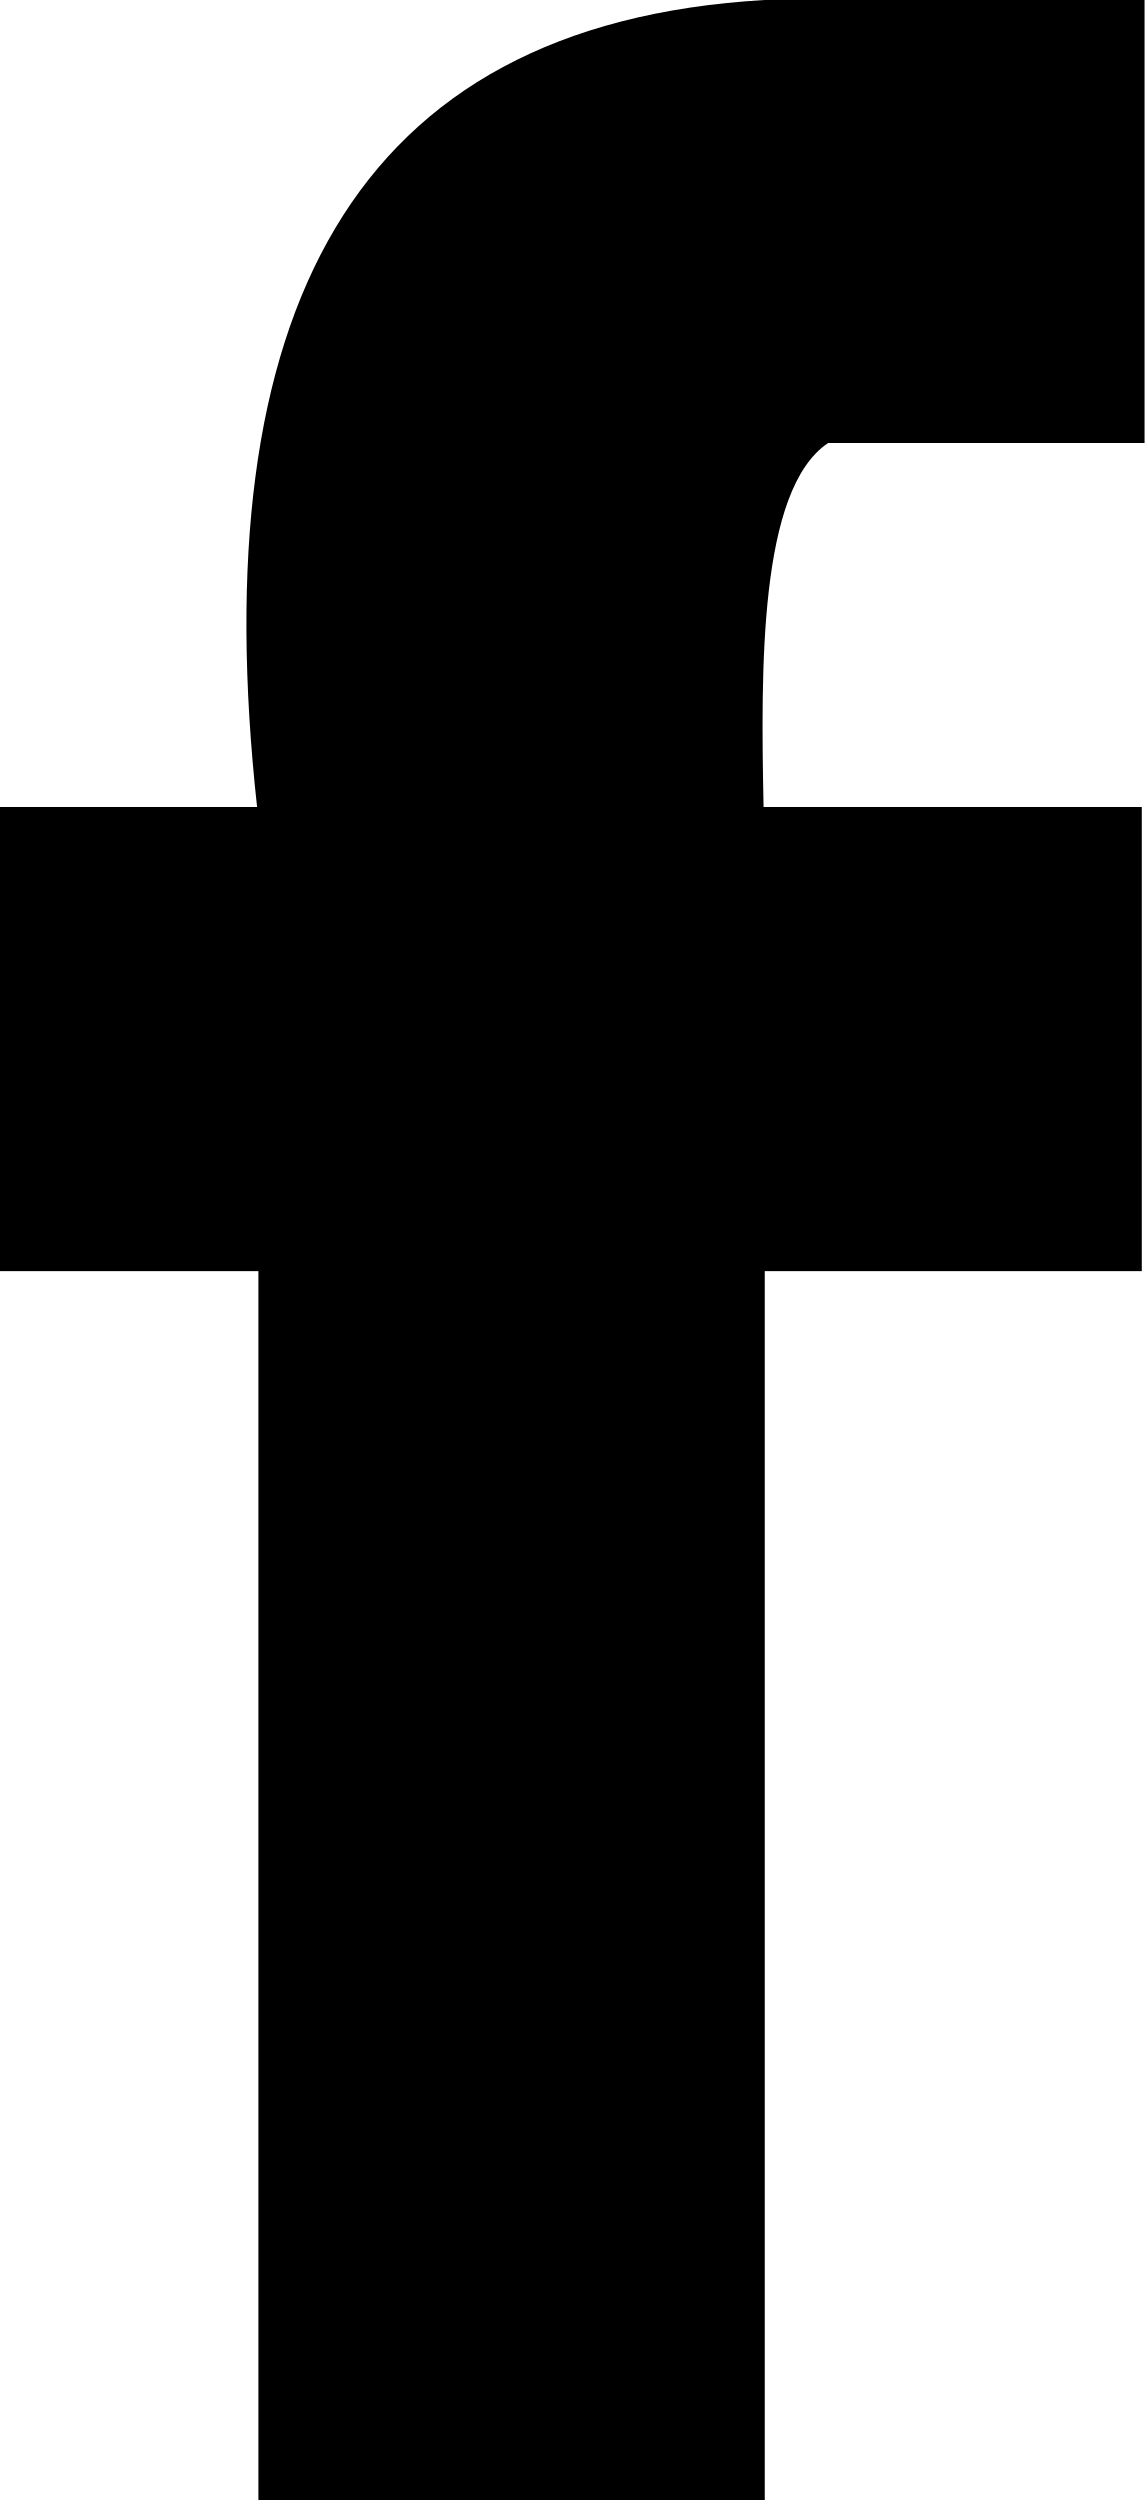
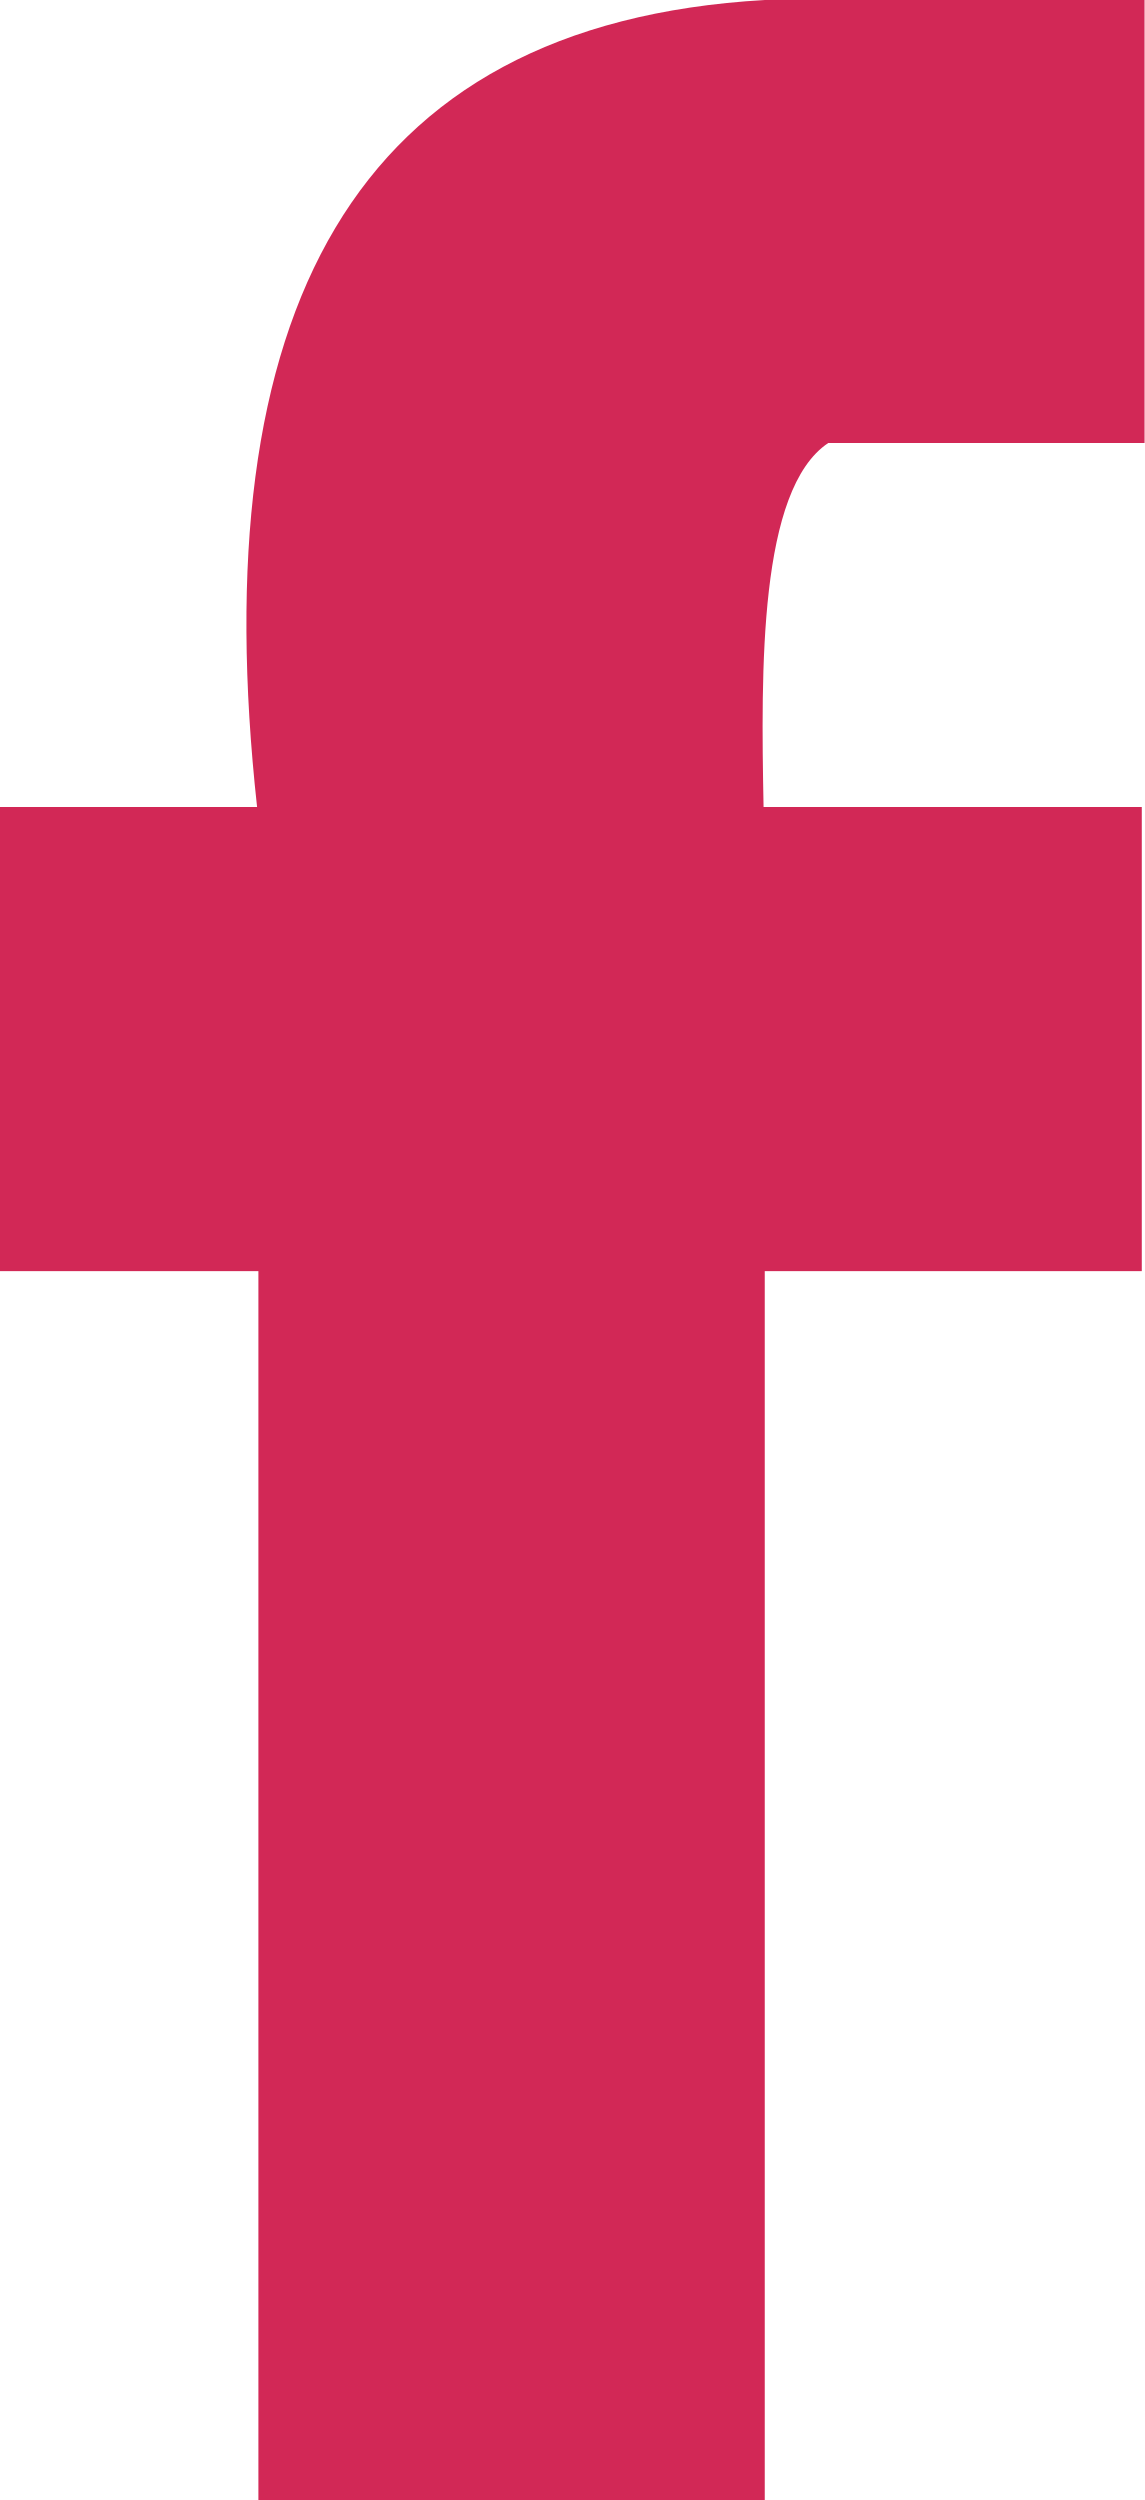
- <svg xmlns="http://www.w3.org/2000/svg" version="1.0" id="Layer_1" x="0px" y="0px" width="8.673px" height="18.944px" viewBox="0 0 8.673 18.944" enable-background="new 0 0 8.673 18.944" xml:space="preserve">
-   <path d="M6.275,3.357c0.799,0,1.599,0,2.398,0c0-1.119,0-2.238,0-3.357c-0.959,0-1.92,0-2.878,0C2.656,0.181,1.54,2.387,1.948,6.115 H0v3.517h1.958c0,3.104,0,6.208,0,9.312c1.279,0,2.558,0,3.837,0c0-3.104,0-6.208,0-9.312h2.857V6.115H5.786 C5.765,5.07,5.75,3.709,6.275,3.357z" />
+ <svg xmlns="http://www.w3.org/2000/svg" version="1" width="8.673" height="18.944" viewBox="0 0 8.673 18.944">
+   <path fill="#d22856" d="M6.275 3.357h2.398V0H5.795C2.655.18 1.54 2.387 1.948 6.115H0v3.517h1.958v9.312h3.837V9.632h2.857V6.115H5.786c-.02-1.045-.036-2.406.49-2.758z" />
</svg>
